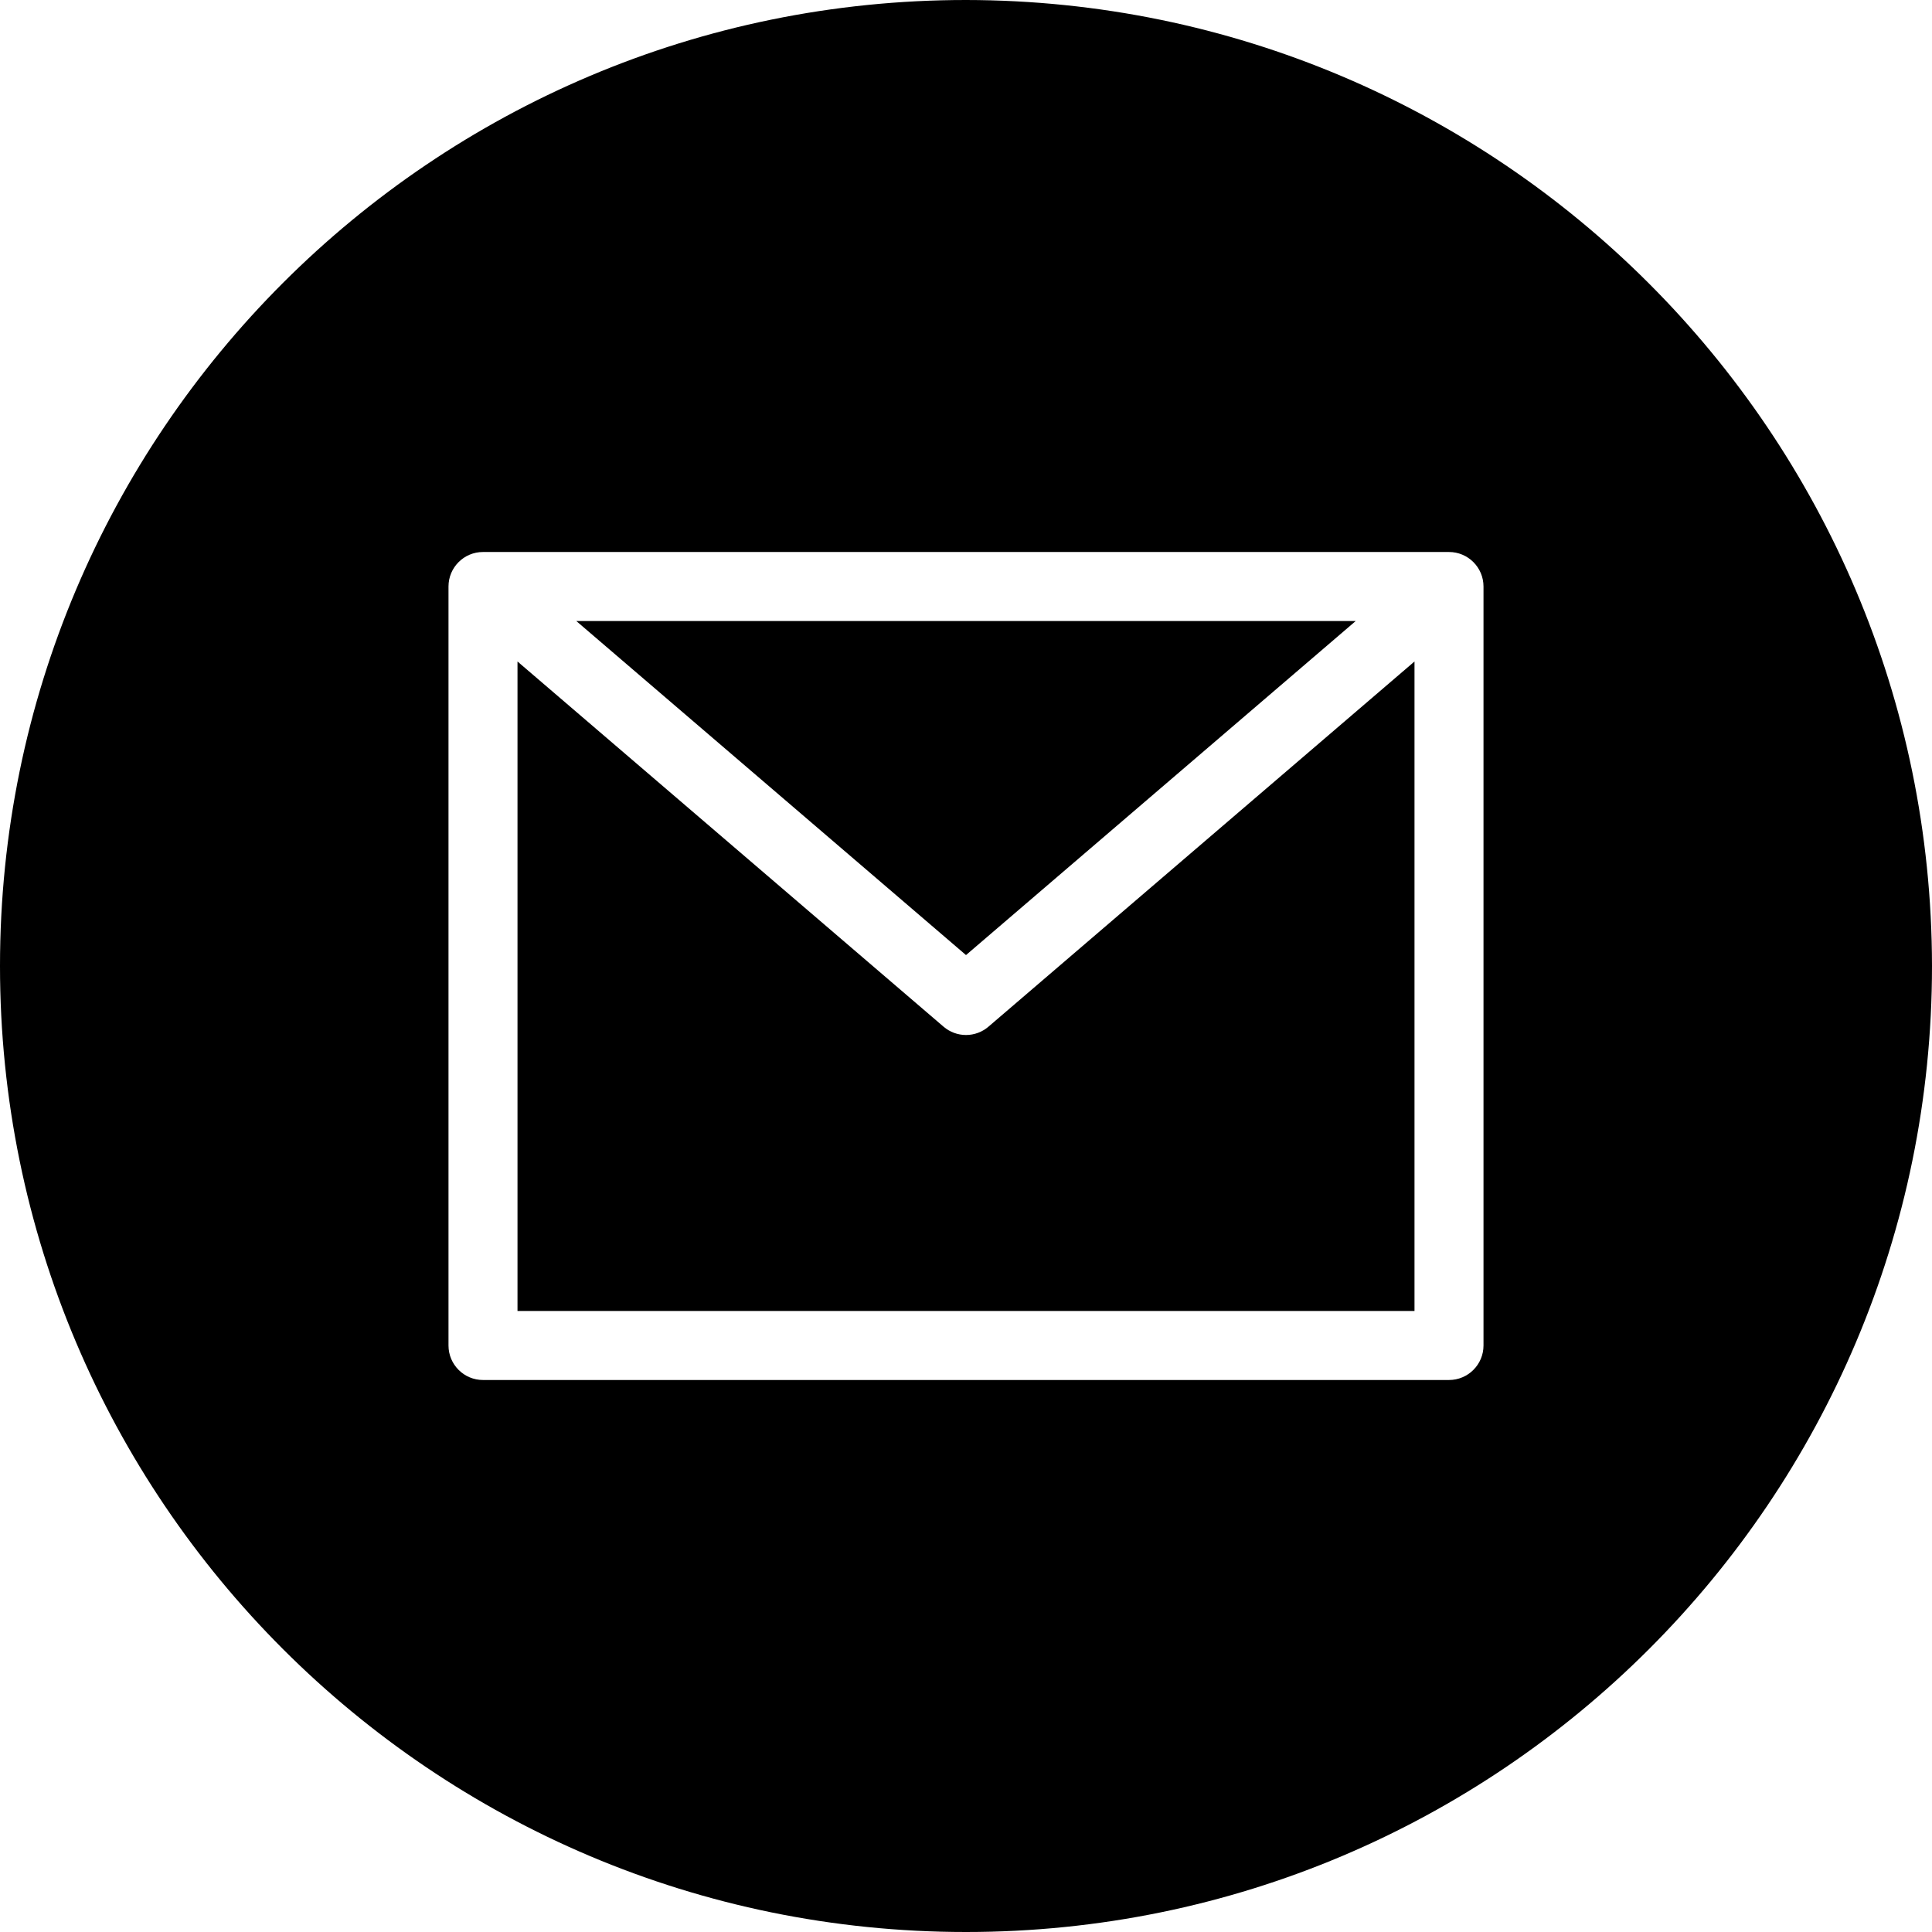
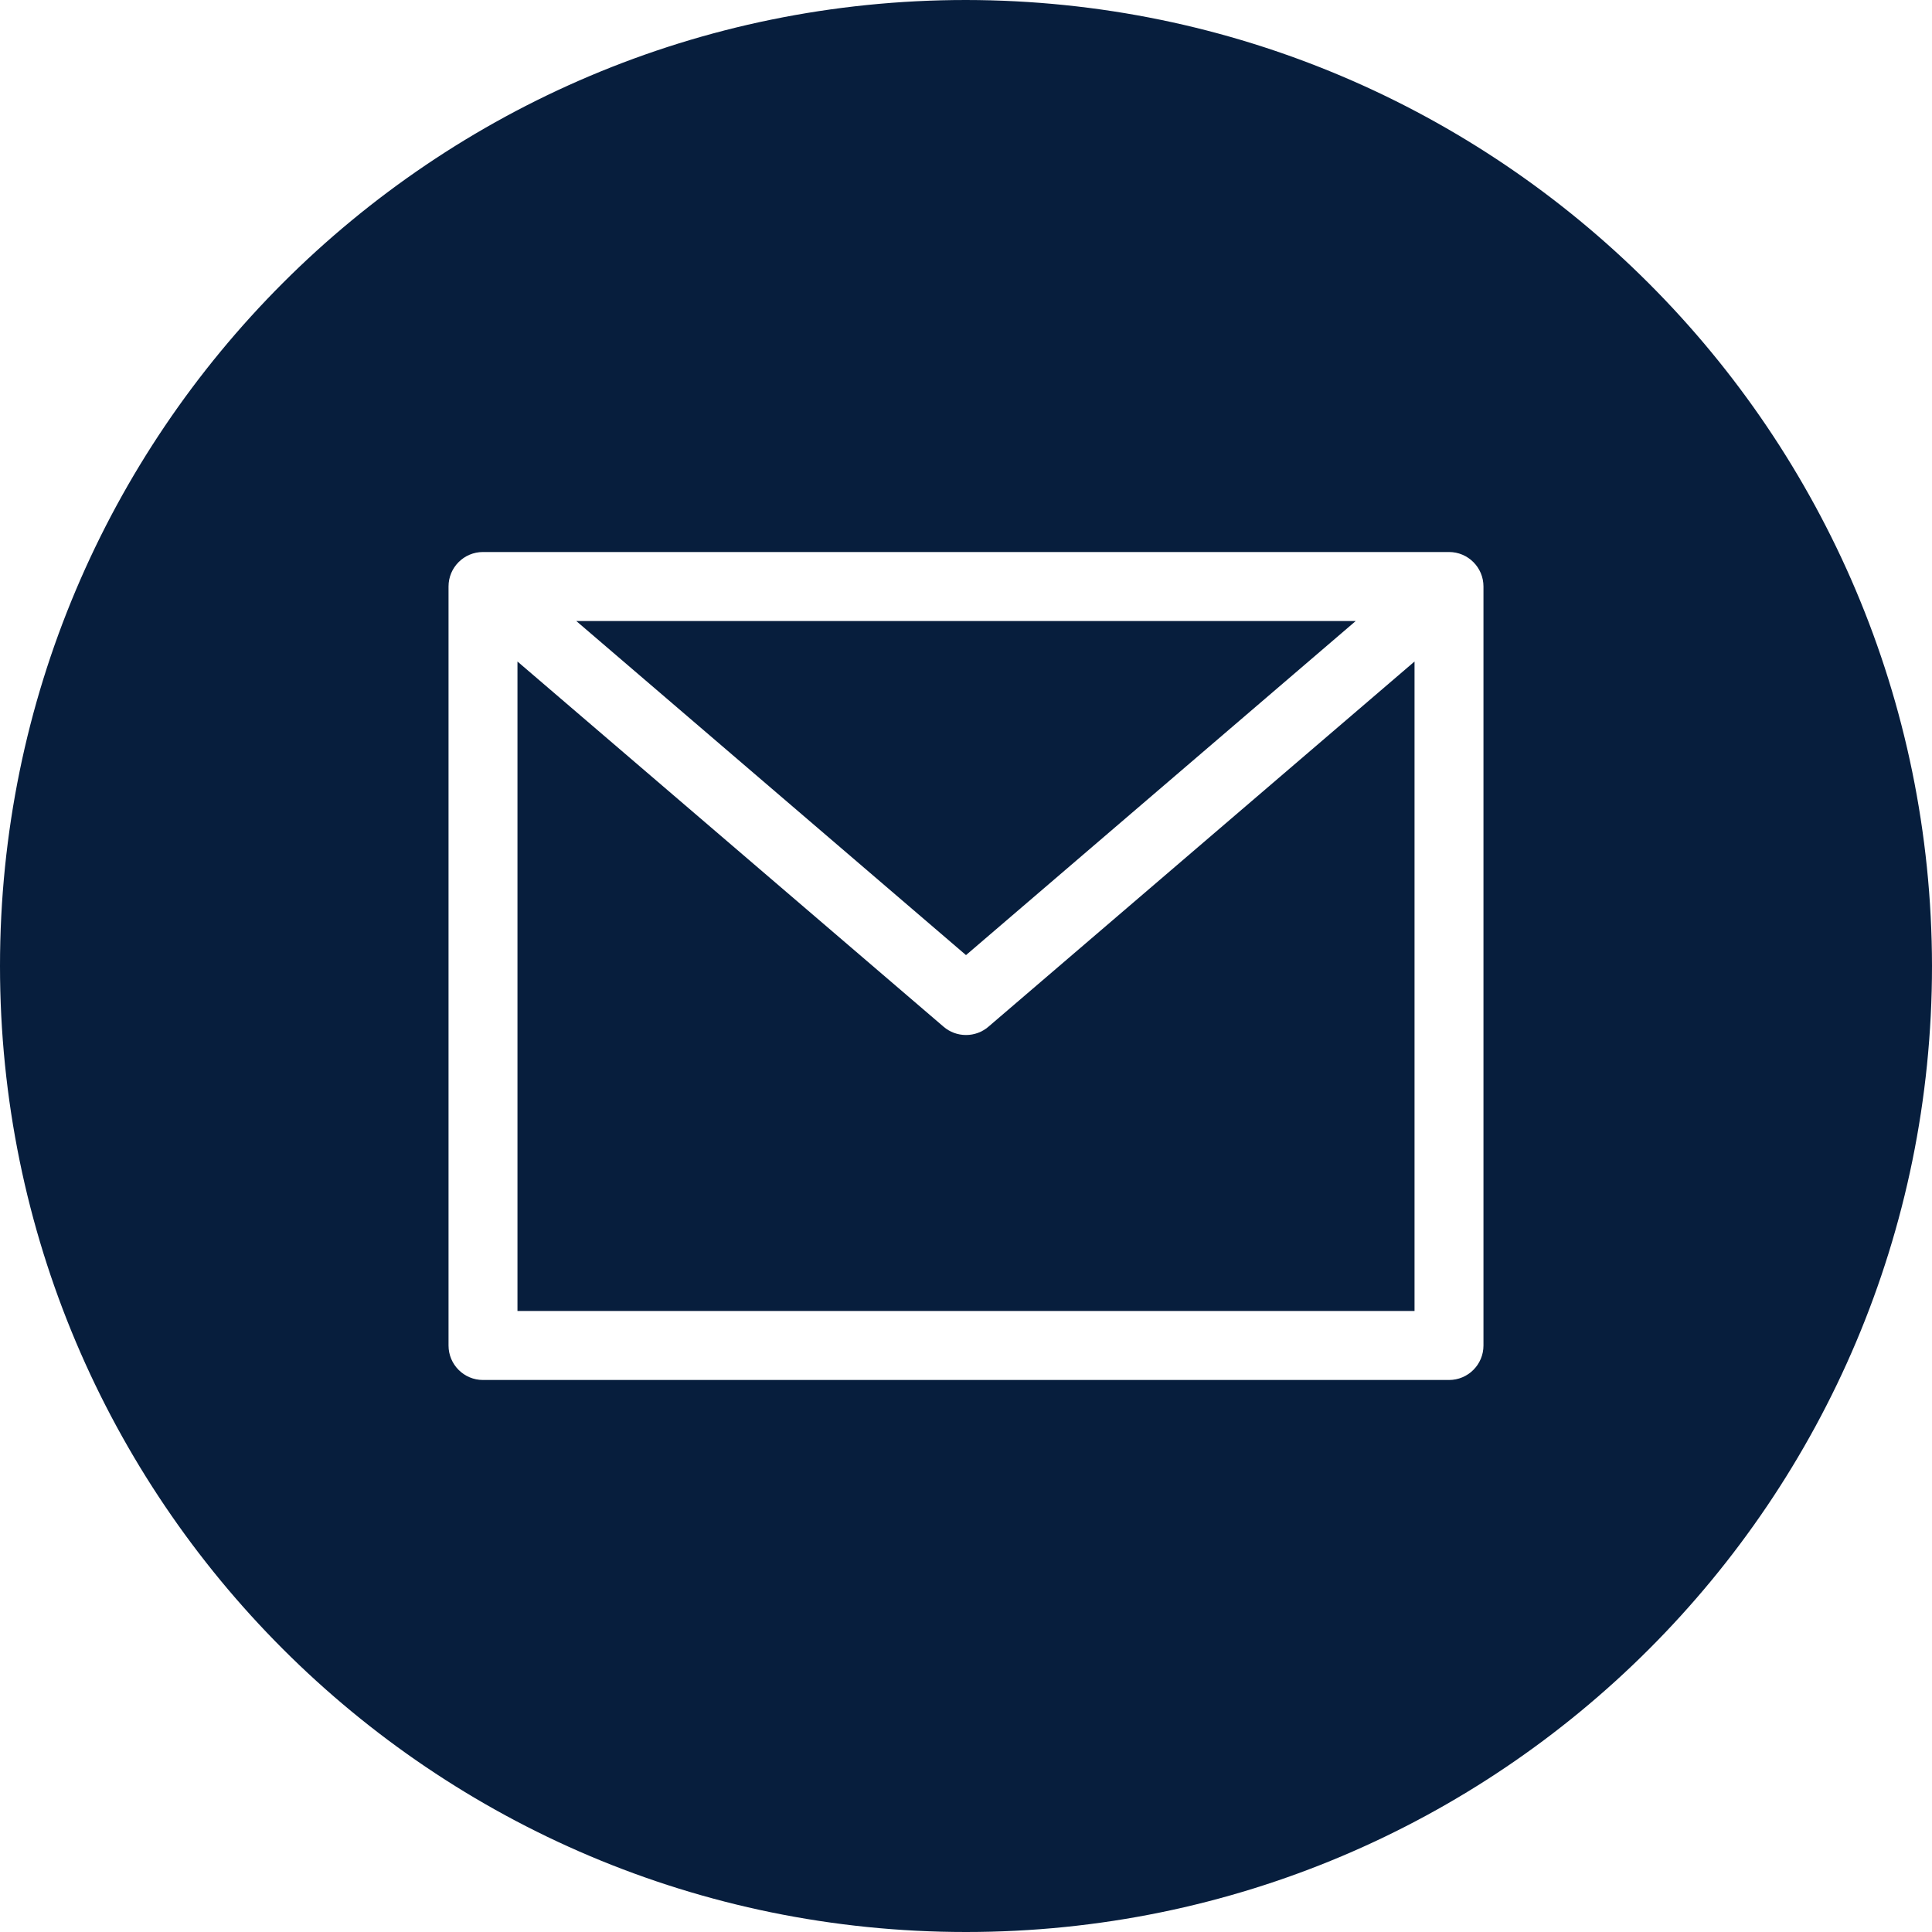
- <svg xmlns="http://www.w3.org/2000/svg" height="448pt" viewBox="0 0 448 448" width="448pt">
-   <path d="m314.375 144h-180.75l90.375 77.465zm0 0" />
-   <path d="m224 240c-1.91 0-3.758-.684-5.207-1.93l-98.793-84.68v150.609h208v-150.609l-98.793 84.68c-1.449 1.246-3.297 1.93-5.207 1.93zm0 0" />
-   <path d="m224 0c-123.711 0-224 100.289-224 224s100.289 224 224 224 224-100.289 224-224c-.141-123.652-100.348-223.859-224-224zm120 312c0 4.418-3.582 8-8 8h-224c-4.418 0-8-3.582-8-8v-176c0-4.418 3.582-8 8-8h224c4.418 0 8 3.582 8 8zm0 0" />
+ <svg xmlns="http://www.w3.org/2000/svg" width="25px" height="25px" viewBox="0 0 25 25" version="1.1">
+   <g id="mail---mobile" stroke="none" stroke-width="1" fill="none" fill-rule="evenodd">
+     <g id="mail" fill="#071E3D" fill-rule="nonzero">
+       <g>
+         <polygon id="Path" points="17.543 8.036 7.457 8.036 12.5 12.359" />
+         <path d="M12.5,13.393 C12.393,13.393 12.29,13.355 12.209,13.285 L6.696,8.56 L6.696,16.964 L18.304,16.964 L18.304,8.56 L12.791,13.285 C12.71,13.355 12.607,13.393 12.5,13.393 Z" id="Path" />
+         <path d="M12.5,0 C5.596,0 0,5.596 0,12.5 C0,19.404 5.596,25 12.5,25 C19.404,25 25,19.404 25,12.5 C24.992,5.6 19.4,0.008 12.5,0 Z M19.196,17.411 C19.196,17.657 18.997,17.857 18.75,17.857 L6.25,17.857 C6.003,17.857 5.804,17.657 5.804,17.411 L5.804,7.589 C5.804,7.343 6.003,7.143 6.25,7.143 L18.75,7.143 C18.997,7.143 19.196,7.343 19.196,7.589 L19.196,17.411 Z" id="Shape" />
+       </g>
+     </g>
+   </g>
</svg>
